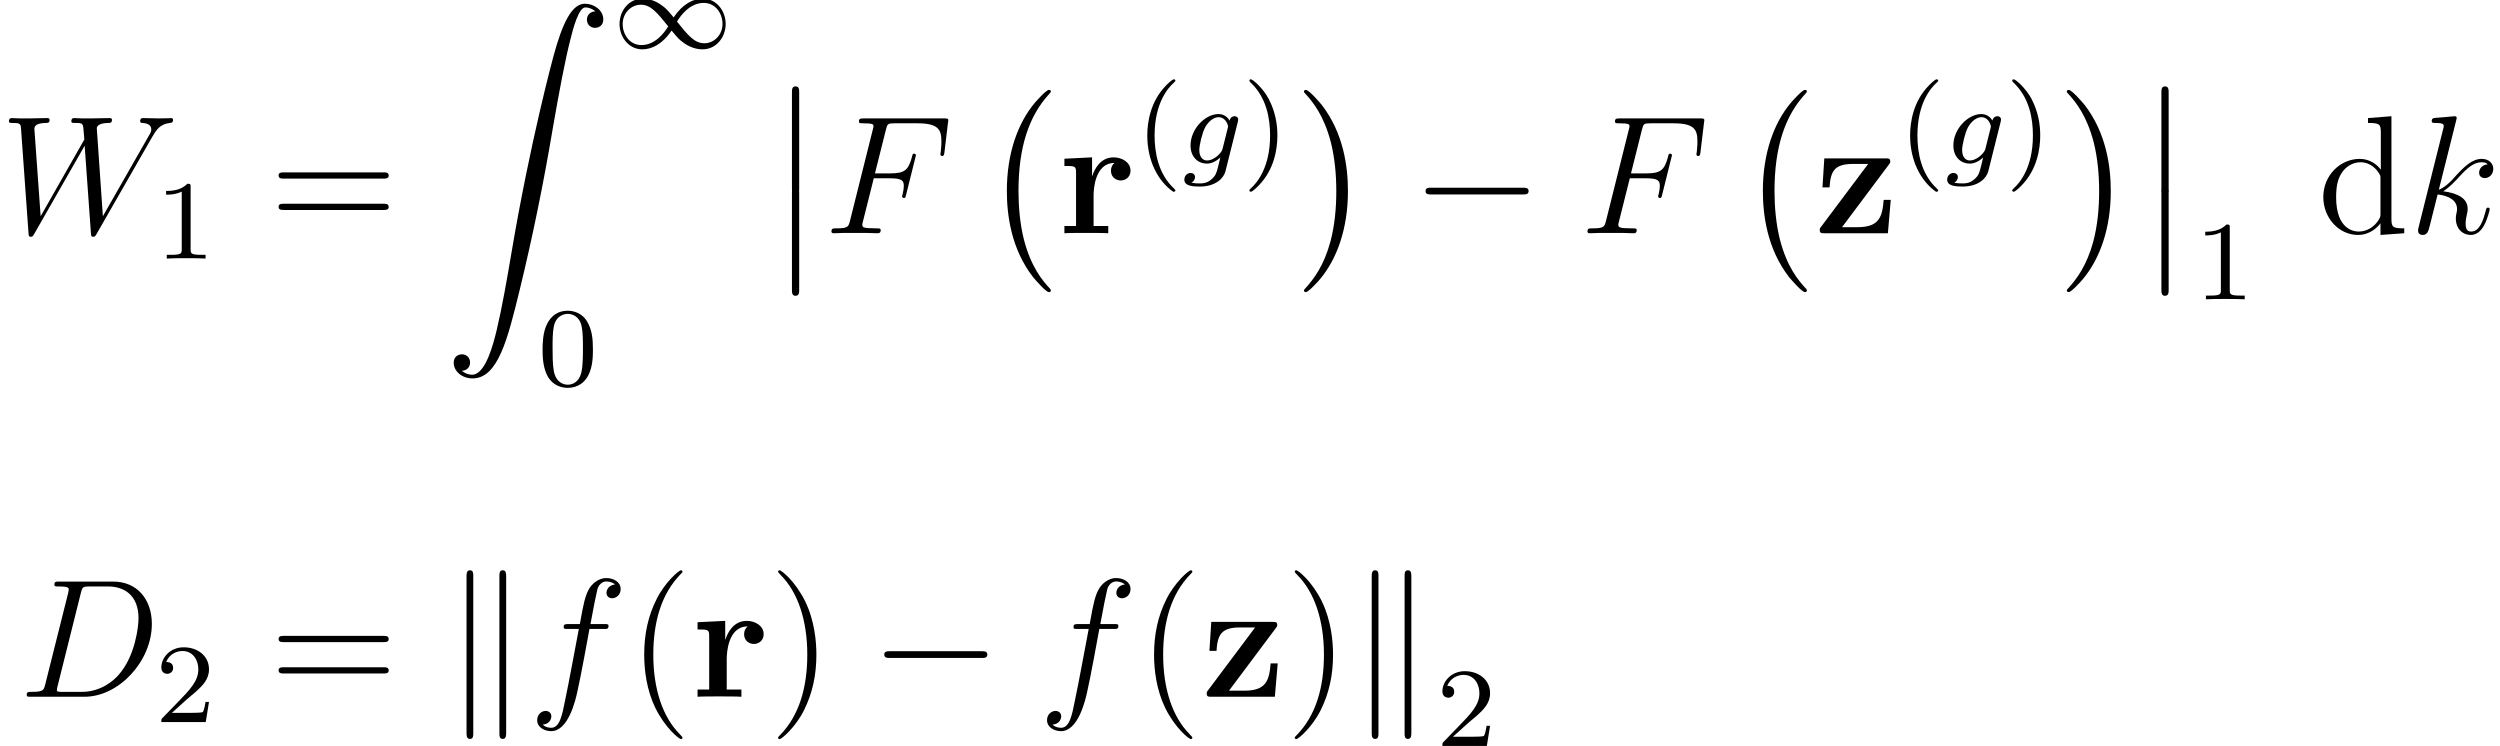
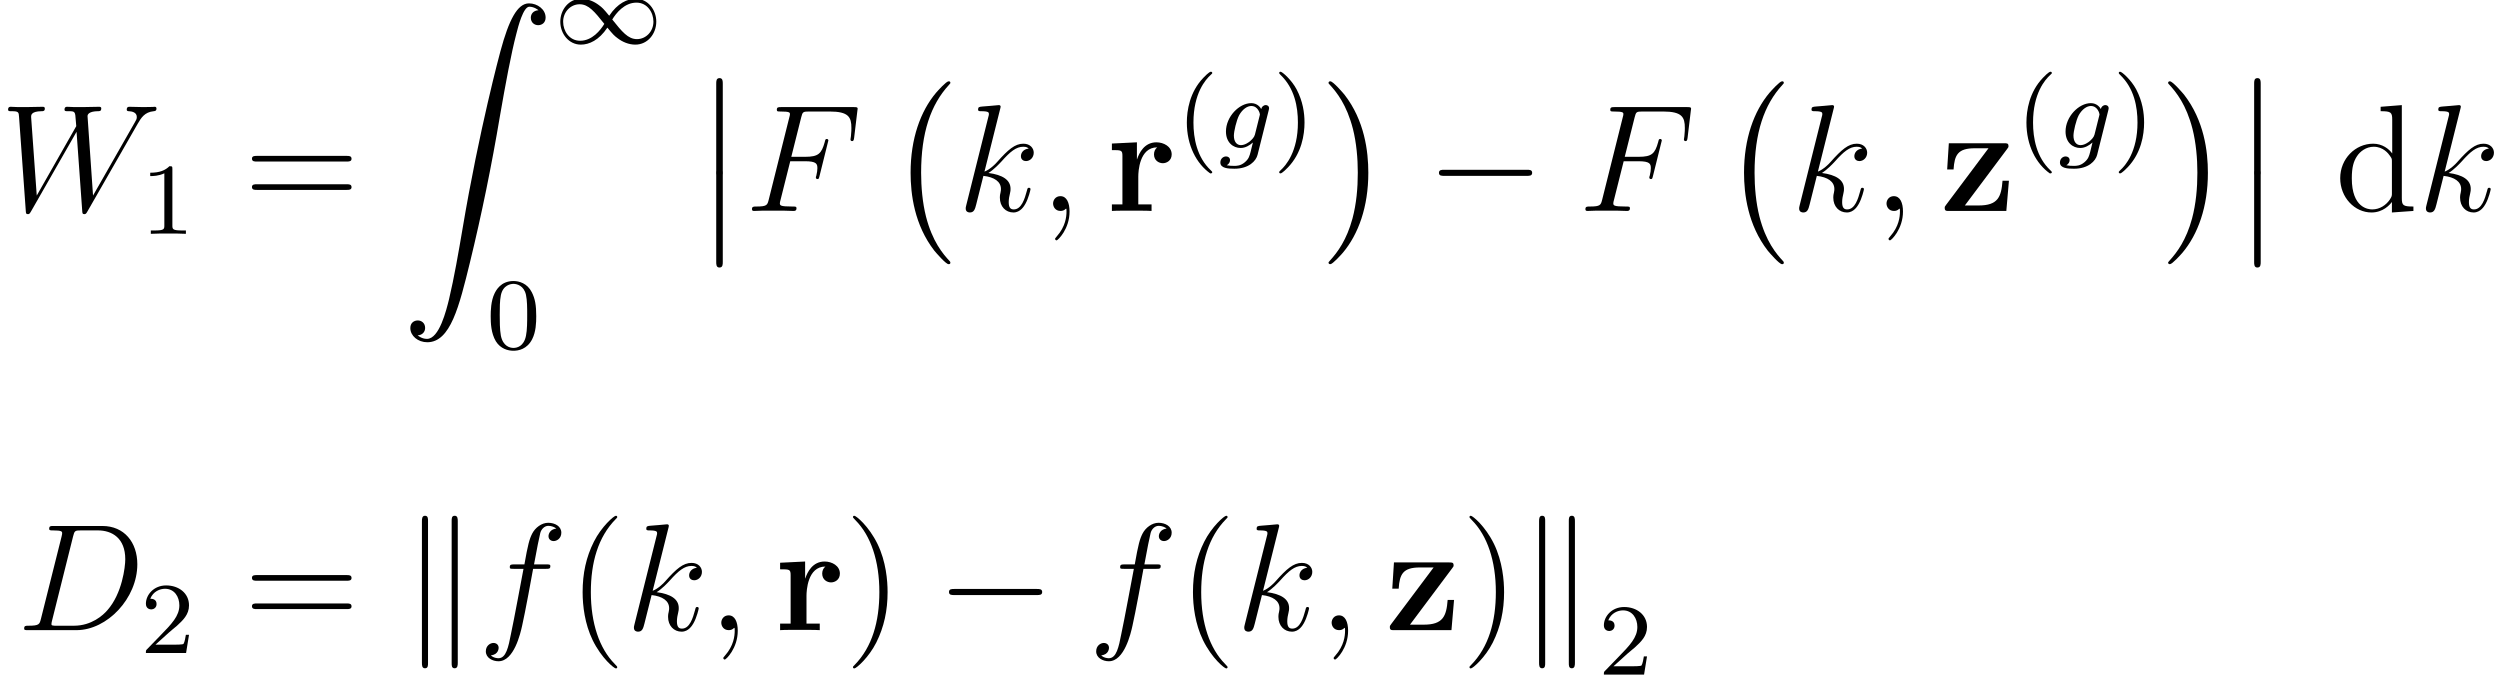
- <svg xmlns="http://www.w3.org/2000/svg" xmlns:xlink="http://www.w3.org/1999/xlink" height="79.325pt" version="1.1" viewBox="216.7 118.077 265.854 79.325" width="265.854pt">
+ <svg xmlns="http://www.w3.org/2000/svg" xmlns:xlink="http://www.w3.org/1999/xlink" height="79.325pt" version="1.1" viewBox="202.649 118.077 293.956 79.325" width="293.956pt">
  <defs>
+     <path d="M2.487 -2.69C2.487 -3.084 2.57 -4.985 3.969 -4.985C3.802 -4.854 3.718 -4.651 3.718 -4.435C3.718 -3.945 4.113 -3.742 4.411 -3.742S5.105 -3.945 5.105 -4.435C5.105 -5.045 4.483 -5.38 3.909 -5.38C2.965 -5.38 2.558 -4.555 2.391 -4.053H2.379V-5.38L0.418 -5.284V-4.77C1.16 -4.77 1.243 -4.77 1.243 -4.304V-0.514H0.418V0C0.693 -0.024 1.59 -0.024 1.925 -0.024C2.271 -0.024 3.24 -0.024 3.527 0V-0.514H2.487V-2.69Z" id="g0-114" />
+     <path d="M5.26 -4.854C5.368 -4.985 5.368 -5.009 5.368 -5.081C5.368 -5.308 5.248 -5.308 5.021 -5.308H0.693L0.562 -3.252H1.064C1.136 -4.388 1.399 -4.914 2.726 -4.914H3.802L0.478 -0.478C0.371 -0.347 0.371 -0.323 0.371 -0.239C0.371 0 0.478 0 0.717 0H5.2L5.404 -2.367H4.902C4.806 -1.1 4.543 -0.43 3.037 -0.43H1.949L5.26 -4.854Z" id="g0-122" />
+     <path d="M4.937 13.736C4.937 13.689 4.914 13.665 4.89 13.629C4.34 13.043 3.527 12.075 3.025 10.126C2.75 9.038 2.642 7.807 2.642 6.695C2.642 3.551 3.395 1.351 4.83 -0.203C4.937 -0.311 4.937 -0.335 4.937 -0.359C4.937 -0.478 4.842 -0.478 4.794 -0.478C4.615 -0.478 3.969 0.239 3.814 0.418C2.594 1.865 1.817 4.017 1.817 6.683C1.817 8.381 2.116 10.784 3.682 12.804C3.802 12.947 4.579 13.856 4.794 13.856C4.842 13.856 4.937 13.856 4.937 13.736Z" id="g1-0" />
+     <path d="M3.646 6.695C3.646 4.997 3.347 2.594 1.781 0.574C1.662 0.43 0.885 -0.478 0.669 -0.478C0.61 -0.478 0.526 -0.454 0.526 -0.359C0.526 -0.311 0.55 -0.275 0.598 -0.239C1.172 0.383 1.949 1.351 2.439 3.252C2.714 4.34 2.821 5.571 2.821 6.683C2.821 7.89 2.714 9.11 2.403 10.281C1.949 11.955 1.243 12.912 0.634 13.581C0.526 13.689 0.526 13.713 0.526 13.736C0.526 13.832 0.61 13.856 0.669 13.856C0.849 13.856 1.506 13.127 1.65 12.959C2.869 11.513 3.646 9.361 3.646 6.695Z" id="g1-1" />
+     <path d="M1.734 6.982C1.734 7.173 1.734 7.424 1.985 7.424C2.248 7.424 2.248 7.185 2.248 6.982V0.191C2.248 0 2.248 -0.251 1.997 -0.251C1.734 -0.251 1.734 -0.012 1.734 0.191V6.982Z" id="g1-12" />
+     <path d="M1.243 26.026C1.626 26.003 1.829 25.739 1.829 25.441C1.829 25.046 1.53 24.855 1.255 24.855C0.968 24.855 0.669 25.034 0.669 25.453C0.669 26.062 1.267 26.564 1.997 26.564C3.814 26.564 4.495 23.767 5.344 20.3C6.265 16.522 7.042 12.708 7.687 8.871C8.13 6.324 8.572 3.933 8.978 2.391C9.122 1.805 9.528 0.263 9.995 0.263C10.365 0.263 10.664 0.49 10.712 0.538C10.317 0.562 10.114 0.825 10.114 1.124C10.114 1.518 10.413 1.71 10.688 1.71C10.975 1.71 11.274 1.53 11.274 1.112C11.274 0.466 10.628 0 9.971 0C9.062 0 8.393 1.303 7.735 3.742C7.699 3.873 6.073 9.875 4.758 17.694C4.447 19.523 4.101 21.519 3.706 23.181C3.491 24.054 2.941 26.301 1.973 26.301C1.542 26.301 1.255 26.026 1.243 26.026Z" id="g1-90" />
+     <path d="M4.304 -2.184C3.834 -2.75 3.77 -2.813 3.491 -3.021C3.124 -3.3 2.638 -3.515 2.112 -3.515C1.14 -3.515 0.47 -2.662 0.47 -1.714C0.47 -0.781 1.132 0.08 2.08 0.08C2.734 0.08 3.499 -0.263 4.16 -1.251C4.631 -0.685 4.694 -0.622 4.973 -0.414C5.34 -0.135 5.826 0.08 6.352 0.08C7.325 0.08 7.994 -0.773 7.994 -1.722C7.994 -2.654 7.332 -3.515 6.384 -3.515C5.731 -3.515 4.965 -3.172 4.304 -2.184ZM4.543 -1.889C4.846 -2.391 5.499 -3.212 6.44 -3.212C7.293 -3.212 7.771 -2.439 7.771 -1.722C7.771 -0.948 7.181 -0.351 6.48 -0.351S5.308 -0.933 4.543 -1.889ZM3.921 -1.546C3.618 -1.044 2.965 -0.223 2.024 -0.223C1.172 -0.223 0.693 -0.996 0.693 -1.714C0.693 -2.487 1.283 -3.084 1.985 -3.084S3.156 -2.503 3.921 -1.546Z" id="g2-49" />
+     <path d="M7.878 -2.75C8.082 -2.75 8.297 -2.75 8.297 -2.989S8.082 -3.228 7.878 -3.228H1.411C1.207 -3.228 0.992 -3.228 0.992 -2.989S1.207 -2.75 1.411 -2.75H7.878Z" id="g3-0" />
+     <path d="M2.056 -8.56C2.056 -8.751 2.056 -8.966 1.817 -8.966S1.578 -8.703 1.578 -8.524V2.546C1.578 2.738 1.578 2.989 1.817 2.989S2.056 2.774 2.056 2.582V-8.56ZM4.388 -8.524C4.388 -8.715 4.388 -8.966 4.148 -8.966S3.909 -8.751 3.909 -8.56V2.582C3.909 2.774 3.909 2.989 4.148 2.989S4.388 2.726 4.388 2.546V-8.524Z" id="g3-107" />
+     <path d="M3.953 -2.941C3.985 -3.061 3.985 -3.108 3.985 -3.116C3.985 -3.3 3.834 -3.363 3.73 -3.363C3.547 -3.363 3.403 -3.22 3.371 -3.053C3.308 -3.172 3.068 -3.515 2.59 -3.515C1.642 -3.515 0.606 -2.455 0.606 -1.291C0.606 -0.43 1.172 0 1.761 0C2.128 0 2.455 -0.199 2.718 -0.43L2.542 0.287C2.455 0.622 2.399 0.853 2.088 1.116C1.753 1.403 1.451 1.403 1.251 1.403S0.861 1.395 0.669 1.355C0.845 1.259 0.925 1.092 0.925 0.956C0.925 0.765 0.781 0.662 0.614 0.662C0.414 0.662 0.167 0.821 0.167 1.14C0.167 1.594 0.789 1.626 1.267 1.626C2.399 1.626 2.965 1.02 3.084 0.534L3.953 -2.941ZM2.877 -1.052C2.821 -0.829 2.646 -0.669 2.479 -0.518C2.407 -0.462 2.104 -0.223 1.777 -0.223C1.459 -0.223 1.227 -0.486 1.227 -0.964C1.227 -1.299 1.427 -2.168 1.642 -2.574C1.897 -3.029 2.271 -3.292 2.59 -3.292C3.124 -3.292 3.268 -2.702 3.268 -2.63L3.244 -2.519L2.877 -1.052Z" id="g4-103" />
+     <path d="M2.331 0.048C2.331 -0.646 2.104 -1.16 1.614 -1.16C1.231 -1.16 1.04 -0.849 1.04 -0.586S1.219 0 1.626 0C1.781 0 1.913 -0.048 2.02 -0.155C2.044 -0.179 2.056 -0.179 2.068 -0.179C2.092 -0.179 2.092 -0.012 2.092 0.048C2.092 0.442 2.02 1.219 1.327 1.997C1.196 2.14 1.196 2.164 1.196 2.188C1.196 2.248 1.255 2.307 1.315 2.307C1.411 2.307 2.331 1.423 2.331 0.048Z" id="g5-59" />
    <path d="M1.877 -0.885C1.769 -0.466 1.745 -0.347 0.909 -0.347C0.681 -0.347 0.562 -0.347 0.562 -0.132C0.562 0 0.634 0 0.873 0H4.663C7.077 0 9.433 -2.499 9.433 -5.165C9.433 -6.886 8.404 -8.165 6.695 -8.165H2.857C2.63 -8.165 2.523 -8.165 2.523 -7.938C2.523 -7.819 2.63 -7.819 2.809 -7.819C3.539 -7.819 3.539 -7.723 3.539 -7.592C3.539 -7.568 3.539 -7.496 3.491 -7.317L1.877 -0.885ZM4.399 -7.352C4.507 -7.795 4.555 -7.819 5.021 -7.819H6.336C7.46 -7.819 8.488 -7.209 8.488 -5.559C8.488 -4.961 8.249 -2.881 7.089 -1.566C6.755 -1.172 5.846 -0.347 4.471 -0.347H3.108C2.941 -0.347 2.917 -0.347 2.845 -0.359C2.714 -0.371 2.702 -0.395 2.702 -0.49C2.702 -0.574 2.726 -0.646 2.75 -0.753L4.399 -7.352Z" id="g5-68" />
    <path d="M3.551 -3.897H4.698C5.607 -3.897 5.679 -3.694 5.679 -3.347C5.679 -3.192 5.655 -3.025 5.595 -2.762C5.571 -2.714 5.559 -2.654 5.559 -2.63C5.559 -2.546 5.607 -2.499 5.691 -2.499C5.786 -2.499 5.798 -2.546 5.846 -2.738L6.539 -5.523C6.539 -5.571 6.504 -5.643 6.42 -5.643C6.312 -5.643 6.3 -5.595 6.253 -5.392C6.001 -4.495 5.762 -4.244 4.722 -4.244H3.634L4.411 -7.34C4.519 -7.759 4.543 -7.795 5.033 -7.795H6.635C8.13 -7.795 8.345 -7.352 8.345 -6.504C8.345 -6.432 8.345 -6.169 8.309 -5.858C8.297 -5.81 8.273 -5.655 8.273 -5.607C8.273 -5.511 8.333 -5.475 8.404 -5.475C8.488 -5.475 8.536 -5.523 8.56 -5.738L8.811 -7.831C8.811 -7.867 8.835 -7.986 8.835 -8.01C8.835 -8.141 8.727 -8.141 8.512 -8.141H2.845C2.618 -8.141 2.499 -8.141 2.499 -7.926C2.499 -7.795 2.582 -7.795 2.786 -7.795C3.527 -7.795 3.527 -7.711 3.527 -7.58C3.527 -7.52 3.515 -7.472 3.479 -7.34L1.865 -0.885C1.757 -0.466 1.734 -0.347 0.897 -0.347C0.669 -0.347 0.55 -0.347 0.55 -0.132C0.55 0 0.658 0 0.729 0C0.956 0 1.196 -0.024 1.423 -0.024H2.977C3.24 -0.024 3.527 0 3.79 0C3.897 0 4.041 0 4.041 -0.215C4.041 -0.347 3.969 -0.347 3.706 -0.347C2.762 -0.347 2.738 -0.43 2.738 -0.61C2.738 -0.669 2.762 -0.765 2.786 -0.849L3.551 -3.897Z" id="g5-70" />
    <path d="M10.796 -6.838C11.07 -7.305 11.334 -7.747 12.051 -7.819C12.158 -7.831 12.266 -7.843 12.266 -8.034C12.266 -8.165 12.158 -8.165 12.123 -8.165C12.099 -8.165 12.015 -8.141 11.226 -8.141C10.867 -8.141 10.497 -8.165 10.15 -8.165C10.078 -8.165 9.935 -8.165 9.935 -7.938C9.935 -7.831 10.03 -7.819 10.102 -7.819C10.341 -7.807 10.724 -7.735 10.724 -7.364C10.724 -7.209 10.676 -7.125 10.556 -6.922L7.293 -1.207L6.862 -7.436C6.862 -7.58 6.994 -7.807 7.663 -7.819C7.819 -7.819 7.938 -7.819 7.938 -8.046C7.938 -8.165 7.819 -8.165 7.759 -8.165C7.34 -8.165 6.898 -8.141 6.468 -8.141H5.846C5.667 -8.141 5.452 -8.165 5.272 -8.165C5.2 -8.165 5.057 -8.165 5.057 -7.938C5.057 -7.819 5.141 -7.819 5.344 -7.819C5.894 -7.819 5.894 -7.807 5.942 -7.077L5.978 -6.647L2.881 -1.207L2.439 -7.376C2.439 -7.508 2.439 -7.807 3.252 -7.819C3.383 -7.819 3.515 -7.819 3.515 -8.034C3.515 -8.165 3.407 -8.165 3.335 -8.165C2.917 -8.165 2.475 -8.141 2.044 -8.141H1.423C1.243 -8.141 1.028 -8.165 0.849 -8.165C0.777 -8.165 0.634 -8.165 0.634 -7.938C0.634 -7.819 0.729 -7.819 0.897 -7.819C1.459 -7.819 1.47 -7.747 1.494 -7.364L2.02 -0.024C2.032 0.179 2.044 0.251 2.188 0.251C2.307 0.251 2.331 0.203 2.439 0.024L6.001 -6.205L6.444 -0.024C6.456 0.179 6.468 0.251 6.611 0.251C6.731 0.251 6.767 0.191 6.862 0.024L10.796 -6.838Z" id="g5-87" />
    <path d="M5.332 -4.806C5.571 -4.806 5.667 -4.806 5.667 -5.033C5.667 -5.153 5.571 -5.153 5.356 -5.153H4.388C4.615 -6.384 4.782 -7.233 4.878 -7.615C4.949 -7.902 5.2 -8.177 5.511 -8.177C5.762 -8.177 6.013 -8.07 6.133 -7.962C5.667 -7.914 5.523 -7.568 5.523 -7.364C5.523 -7.125 5.703 -6.982 5.93 -6.982C6.169 -6.982 6.528 -7.185 6.528 -7.639C6.528 -8.141 6.025 -8.416 5.499 -8.416C4.985 -8.416 4.483 -8.034 4.244 -7.568C4.029 -7.149 3.909 -6.719 3.634 -5.153H2.833C2.606 -5.153 2.487 -5.153 2.487 -4.937C2.487 -4.806 2.558 -4.806 2.798 -4.806H3.563C3.347 -3.694 2.857 -0.992 2.582 0.287C2.379 1.327 2.2 2.2 1.602 2.2C1.566 2.2 1.219 2.2 1.004 1.973C1.614 1.925 1.614 1.399 1.614 1.387C1.614 1.148 1.435 1.004 1.207 1.004C0.968 1.004 0.61 1.207 0.61 1.662C0.61 2.176 1.136 2.439 1.602 2.439C2.821 2.439 3.324 0.251 3.455 -0.347C3.67 -1.267 4.256 -4.447 4.316 -4.806H5.332Z" id="g5-102" />
    <path d="M3.359 -7.998C3.371 -8.046 3.395 -8.118 3.395 -8.177C3.395 -8.297 3.276 -8.297 3.252 -8.297C3.24 -8.297 2.809 -8.261 2.594 -8.237C2.391 -8.225 2.212 -8.201 1.997 -8.189C1.71 -8.165 1.626 -8.153 1.626 -7.938C1.626 -7.819 1.745 -7.819 1.865 -7.819C2.475 -7.819 2.475 -7.711 2.475 -7.592C2.475 -7.544 2.475 -7.52 2.415 -7.305L0.705 -0.466C0.658 -0.287 0.658 -0.263 0.658 -0.191C0.658 0.072 0.861 0.12 0.98 0.12C1.315 0.12 1.387 -0.143 1.482 -0.514L2.044 -2.75C2.905 -2.654 3.419 -2.295 3.419 -1.722C3.419 -1.65 3.419 -1.602 3.383 -1.423C3.335 -1.243 3.335 -1.1 3.335 -1.04C3.335 -0.347 3.79 0.12 4.399 0.12C4.949 0.12 5.236 -0.383 5.332 -0.55C5.583 -0.992 5.738 -1.662 5.738 -1.71C5.738 -1.769 5.691 -1.817 5.619 -1.817C5.511 -1.817 5.499 -1.769 5.452 -1.578C5.284 -0.956 5.033 -0.12 4.423 -0.12C4.184 -0.12 4.029 -0.239 4.029 -0.693C4.029 -0.921 4.077 -1.184 4.125 -1.363C4.172 -1.578 4.172 -1.59 4.172 -1.734C4.172 -2.439 3.539 -2.833 2.439 -2.977C2.869 -3.24 3.3 -3.706 3.467 -3.885C4.148 -4.651 4.615 -5.033 5.165 -5.033C5.44 -5.033 5.511 -4.961 5.595 -4.89C5.153 -4.842 4.985 -4.531 4.985 -4.292C4.985 -4.005 5.212 -3.909 5.38 -3.909C5.703 -3.909 5.99 -4.184 5.99 -4.567C5.99 -4.914 5.715 -5.272 5.177 -5.272C4.519 -5.272 3.981 -4.806 3.132 -3.85C3.013 -3.706 2.57 -3.252 2.128 -3.084L3.359 -7.998Z" id="g5-107" />
-     <path d="M2.487 -2.69C2.487 -3.084 2.57 -4.985 3.969 -4.985C3.802 -4.854 3.718 -4.651 3.718 -4.435C3.718 -3.945 4.113 -3.742 4.411 -3.742S5.105 -3.945 5.105 -4.435C5.105 -5.045 4.483 -5.38 3.909 -5.38C2.965 -5.38 2.558 -4.555 2.391 -4.053H2.379V-5.38L0.418 -5.284V-4.77C1.16 -4.77 1.243 -4.77 1.243 -4.304V-0.514H0.418V0C0.693 -0.024 1.59 -0.024 1.925 -0.024C2.271 -0.024 3.24 -0.024 3.527 0V-0.514H2.487V-2.69Z" id="g0-114" />
-     <path d="M5.26 -4.854C5.368 -4.985 5.368 -5.009 5.368 -5.081C5.368 -5.308 5.248 -5.308 5.021 -5.308H0.693L0.562 -3.252H1.064C1.136 -4.388 1.399 -4.914 2.726 -4.914H3.802L0.478 -0.478C0.371 -0.347 0.371 -0.323 0.371 -0.239C0.371 0 0.478 0 0.717 0H5.2L5.404 -2.367H4.902C4.806 -1.1 4.543 -0.43 3.037 -0.43H1.949L5.26 -4.854Z" id="g0-122" />
-     <path d="M4.304 -2.184C3.834 -2.75 3.77 -2.813 3.491 -3.021C3.124 -3.3 2.638 -3.515 2.112 -3.515C1.14 -3.515 0.47 -2.662 0.47 -1.714C0.47 -0.781 1.132 0.08 2.08 0.08C2.734 0.08 3.499 -0.263 4.16 -1.251C4.631 -0.685 4.694 -0.622 4.973 -0.414C5.34 -0.135 5.826 0.08 6.352 0.08C7.325 0.08 7.994 -0.773 7.994 -1.722C7.994 -2.654 7.332 -3.515 6.384 -3.515C5.731 -3.515 4.965 -3.172 4.304 -2.184ZM4.543 -1.889C4.846 -2.391 5.499 -3.212 6.44 -3.212C7.293 -3.212 7.771 -2.439 7.771 -1.722C7.771 -0.948 7.181 -0.351 6.48 -0.351S5.308 -0.933 4.543 -1.889ZM3.921 -1.546C3.618 -1.044 2.965 -0.223 2.024 -0.223C1.172 -0.223 0.693 -0.996 0.693 -1.714C0.693 -2.487 1.283 -3.084 1.985 -3.084S3.156 -2.503 3.921 -1.546Z" id="g2-49" />
-     <path d="M4.937 13.736C4.937 13.689 4.914 13.665 4.89 13.629C4.34 13.043 3.527 12.075 3.025 10.126C2.75 9.038 2.642 7.807 2.642 6.695C2.642 3.551 3.395 1.351 4.83 -0.203C4.937 -0.311 4.937 -0.335 4.937 -0.359C4.937 -0.478 4.842 -0.478 4.794 -0.478C4.615 -0.478 3.969 0.239 3.814 0.418C2.594 1.865 1.817 4.017 1.817 6.683C1.817 8.381 2.116 10.784 3.682 12.804C3.802 12.947 4.579 13.856 4.794 13.856C4.842 13.856 4.937 13.856 4.937 13.736Z" id="g1-0" />
-     <path d="M3.646 6.695C3.646 4.997 3.347 2.594 1.781 0.574C1.662 0.43 0.885 -0.478 0.669 -0.478C0.61 -0.478 0.526 -0.454 0.526 -0.359C0.526 -0.311 0.55 -0.275 0.598 -0.239C1.172 0.383 1.949 1.351 2.439 3.252C2.714 4.34 2.821 5.571 2.821 6.683C2.821 7.89 2.714 9.11 2.403 10.281C1.949 11.955 1.243 12.912 0.634 13.581C0.526 13.689 0.526 13.713 0.526 13.736C0.526 13.832 0.61 13.856 0.669 13.856C0.849 13.856 1.506 13.127 1.65 12.959C2.869 11.513 3.646 9.361 3.646 6.695Z" id="g1-1" />
-     <path d="M1.734 6.982C1.734 7.173 1.734 7.424 1.985 7.424C2.248 7.424 2.248 7.185 2.248 6.982V0.191C2.248 0 2.248 -0.251 1.997 -0.251C1.734 -0.251 1.734 -0.012 1.734 0.191V6.982Z" id="g1-12" />
-     <path d="M1.243 26.026C1.626 26.003 1.829 25.739 1.829 25.441C1.829 25.046 1.53 24.855 1.255 24.855C0.968 24.855 0.669 25.034 0.669 25.453C0.669 26.062 1.267 26.564 1.997 26.564C3.814 26.564 4.495 23.767 5.344 20.3C6.265 16.522 7.042 12.708 7.687 8.871C8.13 6.324 8.572 3.933 8.978 2.391C9.122 1.805 9.528 0.263 9.995 0.263C10.365 0.263 10.664 0.49 10.712 0.538C10.317 0.562 10.114 0.825 10.114 1.124C10.114 1.518 10.413 1.71 10.688 1.71C10.975 1.71 11.274 1.53 11.274 1.112C11.274 0.466 10.628 0 9.971 0C9.062 0 8.393 1.303 7.735 3.742C7.699 3.873 6.073 9.875 4.758 17.694C4.447 19.523 4.101 21.519 3.706 23.181C3.491 24.054 2.941 26.301 1.973 26.301C1.542 26.301 1.255 26.026 1.243 26.026Z" id="g1-90" />
-     <path d="M7.878 -2.75C8.082 -2.75 8.297 -2.75 8.297 -2.989S8.082 -3.228 7.878 -3.228H1.411C1.207 -3.228 0.992 -3.228 0.992 -2.989S1.207 -2.75 1.411 -2.75H7.878Z" id="g3-0" />
-     <path d="M2.056 -8.56C2.056 -8.751 2.056 -8.966 1.817 -8.966S1.578 -8.703 1.578 -8.524V2.546C1.578 2.738 1.578 2.989 1.817 2.989S2.056 2.774 2.056 2.582V-8.56ZM4.388 -8.524C4.388 -8.715 4.388 -8.966 4.148 -8.966S3.909 -8.751 3.909 -8.56V2.582C3.909 2.774 3.909 2.989 4.148 2.989S4.388 2.726 4.388 2.546V-8.524Z" id="g3-107" />
    <path d="M2.654 1.993C2.718 1.993 2.813 1.993 2.813 1.897C2.813 1.865 2.805 1.857 2.702 1.753C1.61 0.725 1.339 -0.757 1.339 -1.993C1.339 -4.288 2.287 -5.364 2.694 -5.731C2.805 -5.834 2.813 -5.842 2.813 -5.882S2.782 -5.978 2.702 -5.978C2.574 -5.978 2.176 -5.571 2.112 -5.499C1.044 -4.384 0.821 -2.949 0.821 -1.993C0.821 -0.207 1.57 1.227 2.654 1.993Z" id="g6-40" />
    <path d="M2.463 -1.993C2.463 -2.75 2.335 -3.658 1.841 -4.599C1.451 -5.332 0.725 -5.978 0.582 -5.978C0.502 -5.978 0.478 -5.922 0.478 -5.882C0.478 -5.85 0.478 -5.834 0.574 -5.738C1.69 -4.678 1.945 -3.22 1.945 -1.993C1.945 0.295 0.996 1.379 0.59 1.745C0.486 1.849 0.478 1.857 0.478 1.897S0.502 1.993 0.582 1.993C0.709 1.993 1.108 1.586 1.172 1.514C2.24 0.399 2.463 -1.036 2.463 -1.993Z" id="g6-41" />
    <path d="M3.897 -2.542C3.897 -3.395 3.81 -3.913 3.547 -4.423C3.196 -5.125 2.55 -5.3 2.112 -5.3C1.108 -5.3 0.741 -4.551 0.63 -4.328C0.343 -3.746 0.327 -2.957 0.327 -2.542C0.327 -2.016 0.351 -1.211 0.733 -0.574C1.1 0.016 1.69 0.167 2.112 0.167C2.495 0.167 3.18 0.048 3.579 -0.741C3.873 -1.315 3.897 -2.024 3.897 -2.542ZM2.112 -0.056C1.841 -0.056 1.291 -0.183 1.124 -1.02C1.036 -1.474 1.036 -2.224 1.036 -2.638C1.036 -3.188 1.036 -3.746 1.124 -4.184C1.291 -4.997 1.913 -5.077 2.112 -5.077C2.383 -5.077 2.933 -4.941 3.092 -4.216C3.188 -3.778 3.188 -3.18 3.188 -2.638C3.188 -2.168 3.188 -1.451 3.092 -1.004C2.925 -0.167 2.375 -0.056 2.112 -0.056Z" id="g6-48" />
    <path d="M2.503 -5.077C2.503 -5.292 2.487 -5.3 2.271 -5.3C1.945 -4.981 1.522 -4.79 0.765 -4.79V-4.527C0.98 -4.527 1.411 -4.527 1.873 -4.742V-0.654C1.873 -0.359 1.849 -0.263 1.092 -0.263H0.813V0C1.14 -0.024 1.825 -0.024 2.184 -0.024S3.236 -0.024 3.563 0V-0.263H3.284C2.527 -0.263 2.503 -0.359 2.503 -0.654V-5.077Z" id="g6-49" />
    <path d="M2.248 -1.626C2.375 -1.745 2.71 -2.008 2.837 -2.12C3.332 -2.574 3.802 -3.013 3.802 -3.738C3.802 -4.686 3.005 -5.3 2.008 -5.3C1.052 -5.3 0.422 -4.575 0.422 -3.865C0.422 -3.475 0.733 -3.419 0.845 -3.419C1.012 -3.419 1.259 -3.539 1.259 -3.842C1.259 -4.256 0.861 -4.256 0.765 -4.256C0.996 -4.838 1.53 -5.037 1.921 -5.037C2.662 -5.037 3.045 -4.407 3.045 -3.738C3.045 -2.909 2.463 -2.303 1.522 -1.339L0.518 -0.303C0.422 -0.215 0.422 -0.199 0.422 0H3.571L3.802 -1.427H3.555C3.531 -1.267 3.467 -0.869 3.371 -0.717C3.324 -0.654 2.718 -0.654 2.59 -0.654H1.172L2.248 -1.626Z" id="g6-50" />
    <path d="M3.885 2.905C3.885 2.869 3.885 2.845 3.682 2.642C2.487 1.435 1.817 -0.538 1.817 -2.977C1.817 -5.296 2.379 -7.293 3.766 -8.703C3.885 -8.811 3.885 -8.835 3.885 -8.871C3.885 -8.942 3.826 -8.966 3.778 -8.966C3.622 -8.966 2.642 -8.106 2.056 -6.934C1.447 -5.727 1.172 -4.447 1.172 -2.977C1.172 -1.913 1.339 -0.49 1.961 0.789C2.666 2.224 3.646 3.001 3.778 3.001C3.826 3.001 3.885 2.977 3.885 2.905Z" id="g7-40" />
    <path d="M3.371 -2.977C3.371 -3.885 3.252 -5.368 2.582 -6.755C1.877 -8.189 0.897 -8.966 0.765 -8.966C0.717 -8.966 0.658 -8.942 0.658 -8.871C0.658 -8.835 0.658 -8.811 0.861 -8.608C2.056 -7.4 2.726 -5.428 2.726 -2.989C2.726 -0.669 2.164 1.327 0.777 2.738C0.658 2.845 0.658 2.869 0.658 2.905C0.658 2.977 0.717 3.001 0.765 3.001C0.921 3.001 1.901 2.14 2.487 0.968C3.096 -0.251 3.371 -1.542 3.371 -2.977Z" id="g7-41" />
    <path d="M8.07 -3.873C8.237 -3.873 8.452 -3.873 8.452 -4.089C8.452 -4.316 8.249 -4.316 8.07 -4.316H1.028C0.861 -4.316 0.646 -4.316 0.646 -4.101C0.646 -3.873 0.849 -3.873 1.028 -3.873H8.07ZM8.07 -1.65C8.237 -1.65 8.452 -1.65 8.452 -1.865C8.452 -2.092 8.249 -2.092 8.07 -2.092H1.028C0.861 -2.092 0.646 -2.092 0.646 -1.877C0.646 -1.65 0.849 -1.65 1.028 -1.65H8.07Z" id="g7-61" />
    <path d="M3.587 -8.165V-7.819C4.399 -7.819 4.495 -7.735 4.495 -7.149V-4.507C4.244 -4.854 3.73 -5.272 3.001 -5.272C1.614 -5.272 0.418 -4.101 0.418 -2.57C0.418 -1.052 1.554 0.12 2.869 0.12C3.778 0.12 4.304 -0.478 4.471 -0.705V0.12L6.157 0V-0.347C5.344 -0.347 5.248 -0.43 5.248 -1.016V-8.297L3.587 -8.165ZM4.471 -1.399C4.471 -1.184 4.471 -1.148 4.304 -0.885C4.017 -0.466 3.527 -0.12 2.929 -0.12C2.618 -0.12 1.327 -0.239 1.327 -2.558C1.327 -3.419 1.47 -3.897 1.734 -4.292C1.973 -4.663 2.451 -5.033 3.049 -5.033C3.79 -5.033 4.208 -4.495 4.328 -4.304C4.471 -4.101 4.471 -4.077 4.471 -3.862V-1.399Z" id="g7-100" />
-     <path d="M3.953 -2.941C3.985 -3.061 3.985 -3.108 3.985 -3.116C3.985 -3.3 3.834 -3.363 3.73 -3.363C3.547 -3.363 3.403 -3.22 3.371 -3.053C3.308 -3.172 3.068 -3.515 2.59 -3.515C1.642 -3.515 0.606 -2.455 0.606 -1.291C0.606 -0.43 1.172 0 1.761 0C2.128 0 2.455 -0.199 2.718 -0.43L2.542 0.287C2.455 0.622 2.399 0.853 2.088 1.116C1.753 1.403 1.451 1.403 1.251 1.403S0.861 1.395 0.669 1.355C0.845 1.259 0.925 1.092 0.925 0.956C0.925 0.765 0.781 0.662 0.614 0.662C0.414 0.662 0.167 0.821 0.167 1.14C0.167 1.594 0.789 1.626 1.267 1.626C2.399 1.626 2.965 1.02 3.084 0.534L3.953 -2.941ZM2.877 -1.052C2.821 -0.829 2.646 -0.669 2.479 -0.518C2.407 -0.462 2.104 -0.223 1.777 -0.223C1.459 -0.223 1.227 -0.486 1.227 -0.964C1.227 -1.299 1.427 -2.168 1.642 -2.574C1.897 -3.029 2.271 -3.292 2.59 -3.292C3.124 -3.292 3.268 -2.702 3.268 -2.63L3.244 -2.519L2.877 -1.052Z" id="g4-103" />
  </defs>
  <g id="page1" transform="matrix(1.5 0 0 1.5 0 0)">
-     <use x="144.467" xlink:href="#g5-87" y="95.254" />
-     <use x="155.477" xlink:href="#g6-49" y="97.047" />
-     <use x="163.571" xlink:href="#g7-61" y="95.254" />
-     <use x="175.963" xlink:href="#g1-90" y="78.982" />
-     <use x="187.918" xlink:href="#g2-49" y="82.136" />
-     <use x="182.605" xlink:href="#g6-48" y="106.047" />
-     <use x="198.877" xlink:href="#g1-12" y="85.092" />
-     <use x="198.877" xlink:href="#g1-12" y="92.265" />
-     <use x="202.862" xlink:href="#g5-70" y="95.254" />
-     <use x="214.03" xlink:href="#g1-0" y="85.57" />
-     <use x="219.509" xlink:href="#g0-114" y="95.254" />
-     <use x="224.982" xlink:href="#g6-40" y="90.318" />
-     <use x="228.263" xlink:href="#g4-103" y="90.318" />
-     <use x="232.564" xlink:href="#g6-41" y="90.318" />
-     <use x="236.382" xlink:href="#g1-1" y="85.57" />
-     <use x="244.539" xlink:href="#g3-0" y="95.254" />
-     <use x="256.46" xlink:href="#g5-70" y="95.254" />
-     <use x="267.627" xlink:href="#g1-0" y="85.57" />
-     <use x="273.107" xlink:href="#g0-122" y="95.254" />
-     <use x="279.062" xlink:href="#g6-40" y="90.318" />
-     <use x="282.343" xlink:href="#g4-103" y="90.318" />
-     <use x="286.644" xlink:href="#g6-41" y="90.318" />
-     <use x="290.463" xlink:href="#g1-1" y="85.57" />
-     <use x="295.964" xlink:href="#g1-12" y="85.092" />
-     <use x="295.964" xlink:href="#g1-12" y="92.265" />
-     <use x="300.041" xlink:href="#g6-49" y="99.936" />
-     <use x="308.758" xlink:href="#g7-100" y="95.254" />
-     <use x="315.237" xlink:href="#g5-107" y="95.254" />
-     <use x="145.799" xlink:href="#g5-68" y="128.114" />
-     <use x="155.482" xlink:href="#g6-50" y="129.908" />
-     <use x="163.571" xlink:href="#g7-61" y="128.114" />
-     <use x="175.963" xlink:href="#g3-107" y="128.114" />
-     <use x="181.94" xlink:href="#g5-102" y="128.114" />
-     <use x="188.965" xlink:href="#g7-40" y="128.114" />
-     <use x="193.501" xlink:href="#g0-114" y="128.114" />
-     <use x="198.973" xlink:href="#g7-41" y="128.114" />
-     <use x="206.165" xlink:href="#g3-0" y="128.114" />
-     <use x="218.086" xlink:href="#g5-102" y="128.114" />
-     <use x="225.111" xlink:href="#g7-40" y="128.114" />
-     <use x="229.646" xlink:href="#g0-122" y="128.114" />
-     <use x="235.601" xlink:href="#g7-41" y="128.114" />
-     <use x="240.136" xlink:href="#g3-107" y="128.114" />
-     <use x="246.303" xlink:href="#g6-50" y="131.601" />
+     <use x="135.099" xlink:href="#g5-87" y="95.254" />
+     <use x="146.109" xlink:href="#g6-49" y="97.047" />
+     <use x="154.204" xlink:href="#g7-61" y="95.254" />
+     <use x="166.595" xlink:href="#g1-90" y="78.982" />
+     <use x="178.55" xlink:href="#g2-49" y="82.136" />
+     <use x="173.237" xlink:href="#g6-48" y="106.047" />
+     <use x="189.509" xlink:href="#g1-12" y="85.092" />
+     <use x="189.509" xlink:href="#g1-12" y="92.265" />
+     <use x="193.494" xlink:href="#g5-70" y="95.254" />
+     <use x="204.662" xlink:href="#g1-0" y="85.57" />
+     <use x="210.142" xlink:href="#g5-107" y="95.254" />
+     <use x="216.609" xlink:href="#g5-59" y="95.254" />
+     <use x="221.841" xlink:href="#g0-114" y="95.254" />
+     <use x="227.313" xlink:href="#g6-40" y="90.318" />
+     <use x="230.594" xlink:href="#g4-103" y="90.318" />
+     <use x="234.895" xlink:href="#g6-41" y="90.318" />
+     <use x="238.714" xlink:href="#g1-1" y="85.57" />
+     <use x="246.905" xlink:href="#g3-0" y="95.254" />
+     <use x="258.826" xlink:href="#g5-70" y="95.254" />
+     <use x="269.994" xlink:href="#g1-0" y="85.57" />
+     <use x="275.473" xlink:href="#g5-107" y="95.254" />
+     <use x="281.94" xlink:href="#g5-59" y="95.254" />
+     <use x="287.172" xlink:href="#g0-122" y="95.254" />
+     <use x="293.127" xlink:href="#g6-40" y="90.318" />
+     <use x="296.408" xlink:href="#g4-103" y="90.318" />
+     <use x="300.709" xlink:href="#g6-41" y="90.318" />
+     <use x="304.527" xlink:href="#g1-1" y="85.57" />
+     <use x="310.064" xlink:href="#g1-12" y="85.092" />
+     <use x="310.064" xlink:href="#g1-12" y="92.265" />
+     <use x="318.126" xlink:href="#g7-100" y="95.254" />
+     <use x="324.605" xlink:href="#g5-107" y="95.254" />
+     <use x="136.431" xlink:href="#g5-68" y="128.114" />
+     <use x="146.114" xlink:href="#g6-50" y="129.908" />
+     <use x="154.204" xlink:href="#g7-61" y="128.114" />
+     <use x="166.595" xlink:href="#g3-107" y="128.114" />
+     <use x="172.573" xlink:href="#g5-102" y="128.114" />
+     <use x="179.598" xlink:href="#g7-40" y="128.114" />
+     <use x="184.133" xlink:href="#g5-107" y="128.114" />
+     <use x="190.6" xlink:href="#g5-59" y="128.114" />
+     <use x="195.832" xlink:href="#g0-114" y="128.114" />
+     <use x="201.305" xlink:href="#g7-41" y="128.114" />
+     <use x="208.497" xlink:href="#g3-0" y="128.114" />
+     <use x="220.417" xlink:href="#g5-102" y="128.114" />
+     <use x="227.442" xlink:href="#g7-40" y="128.114" />
+     <use x="231.977" xlink:href="#g5-107" y="128.114" />
+     <use x="238.444" xlink:href="#g5-59" y="128.114" />
+     <use x="243.676" xlink:href="#g0-122" y="128.114" />
+     <use x="249.631" xlink:href="#g7-41" y="128.114" />
+     <use x="254.167" xlink:href="#g3-107" y="128.114" />
+     <use x="260.403" xlink:href="#g6-50" y="131.601" />
  </g>
</svg>
